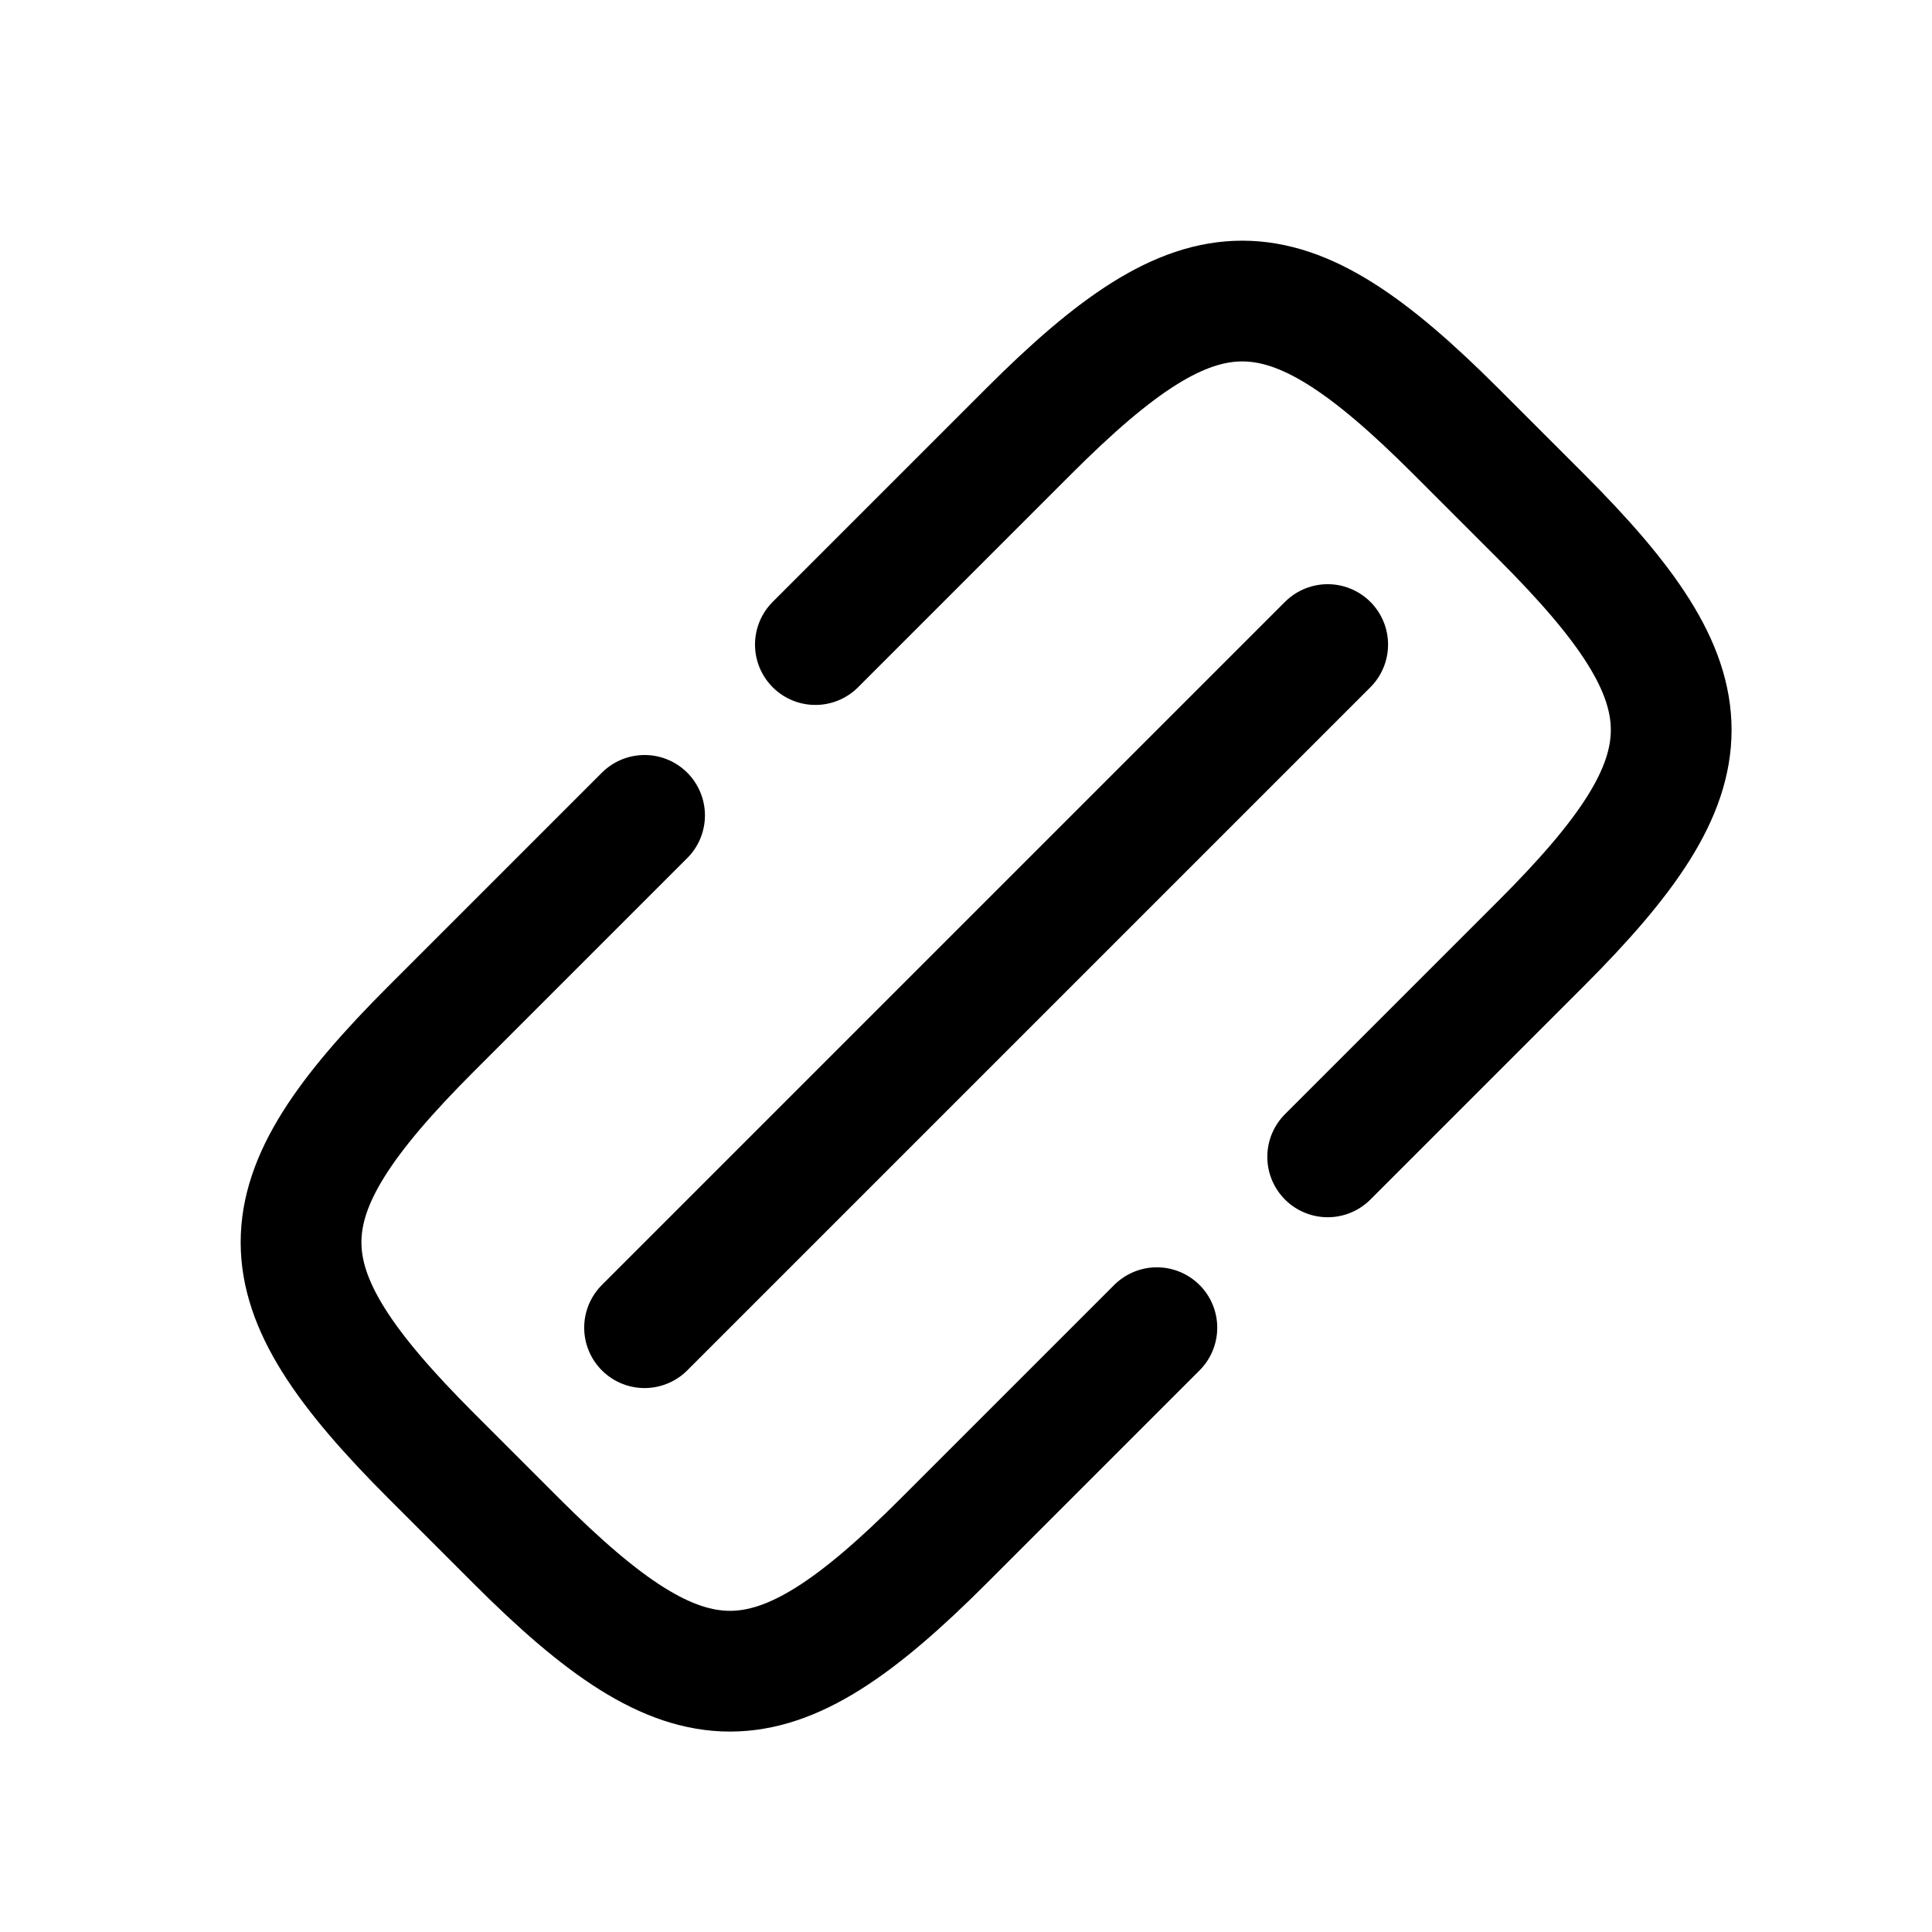
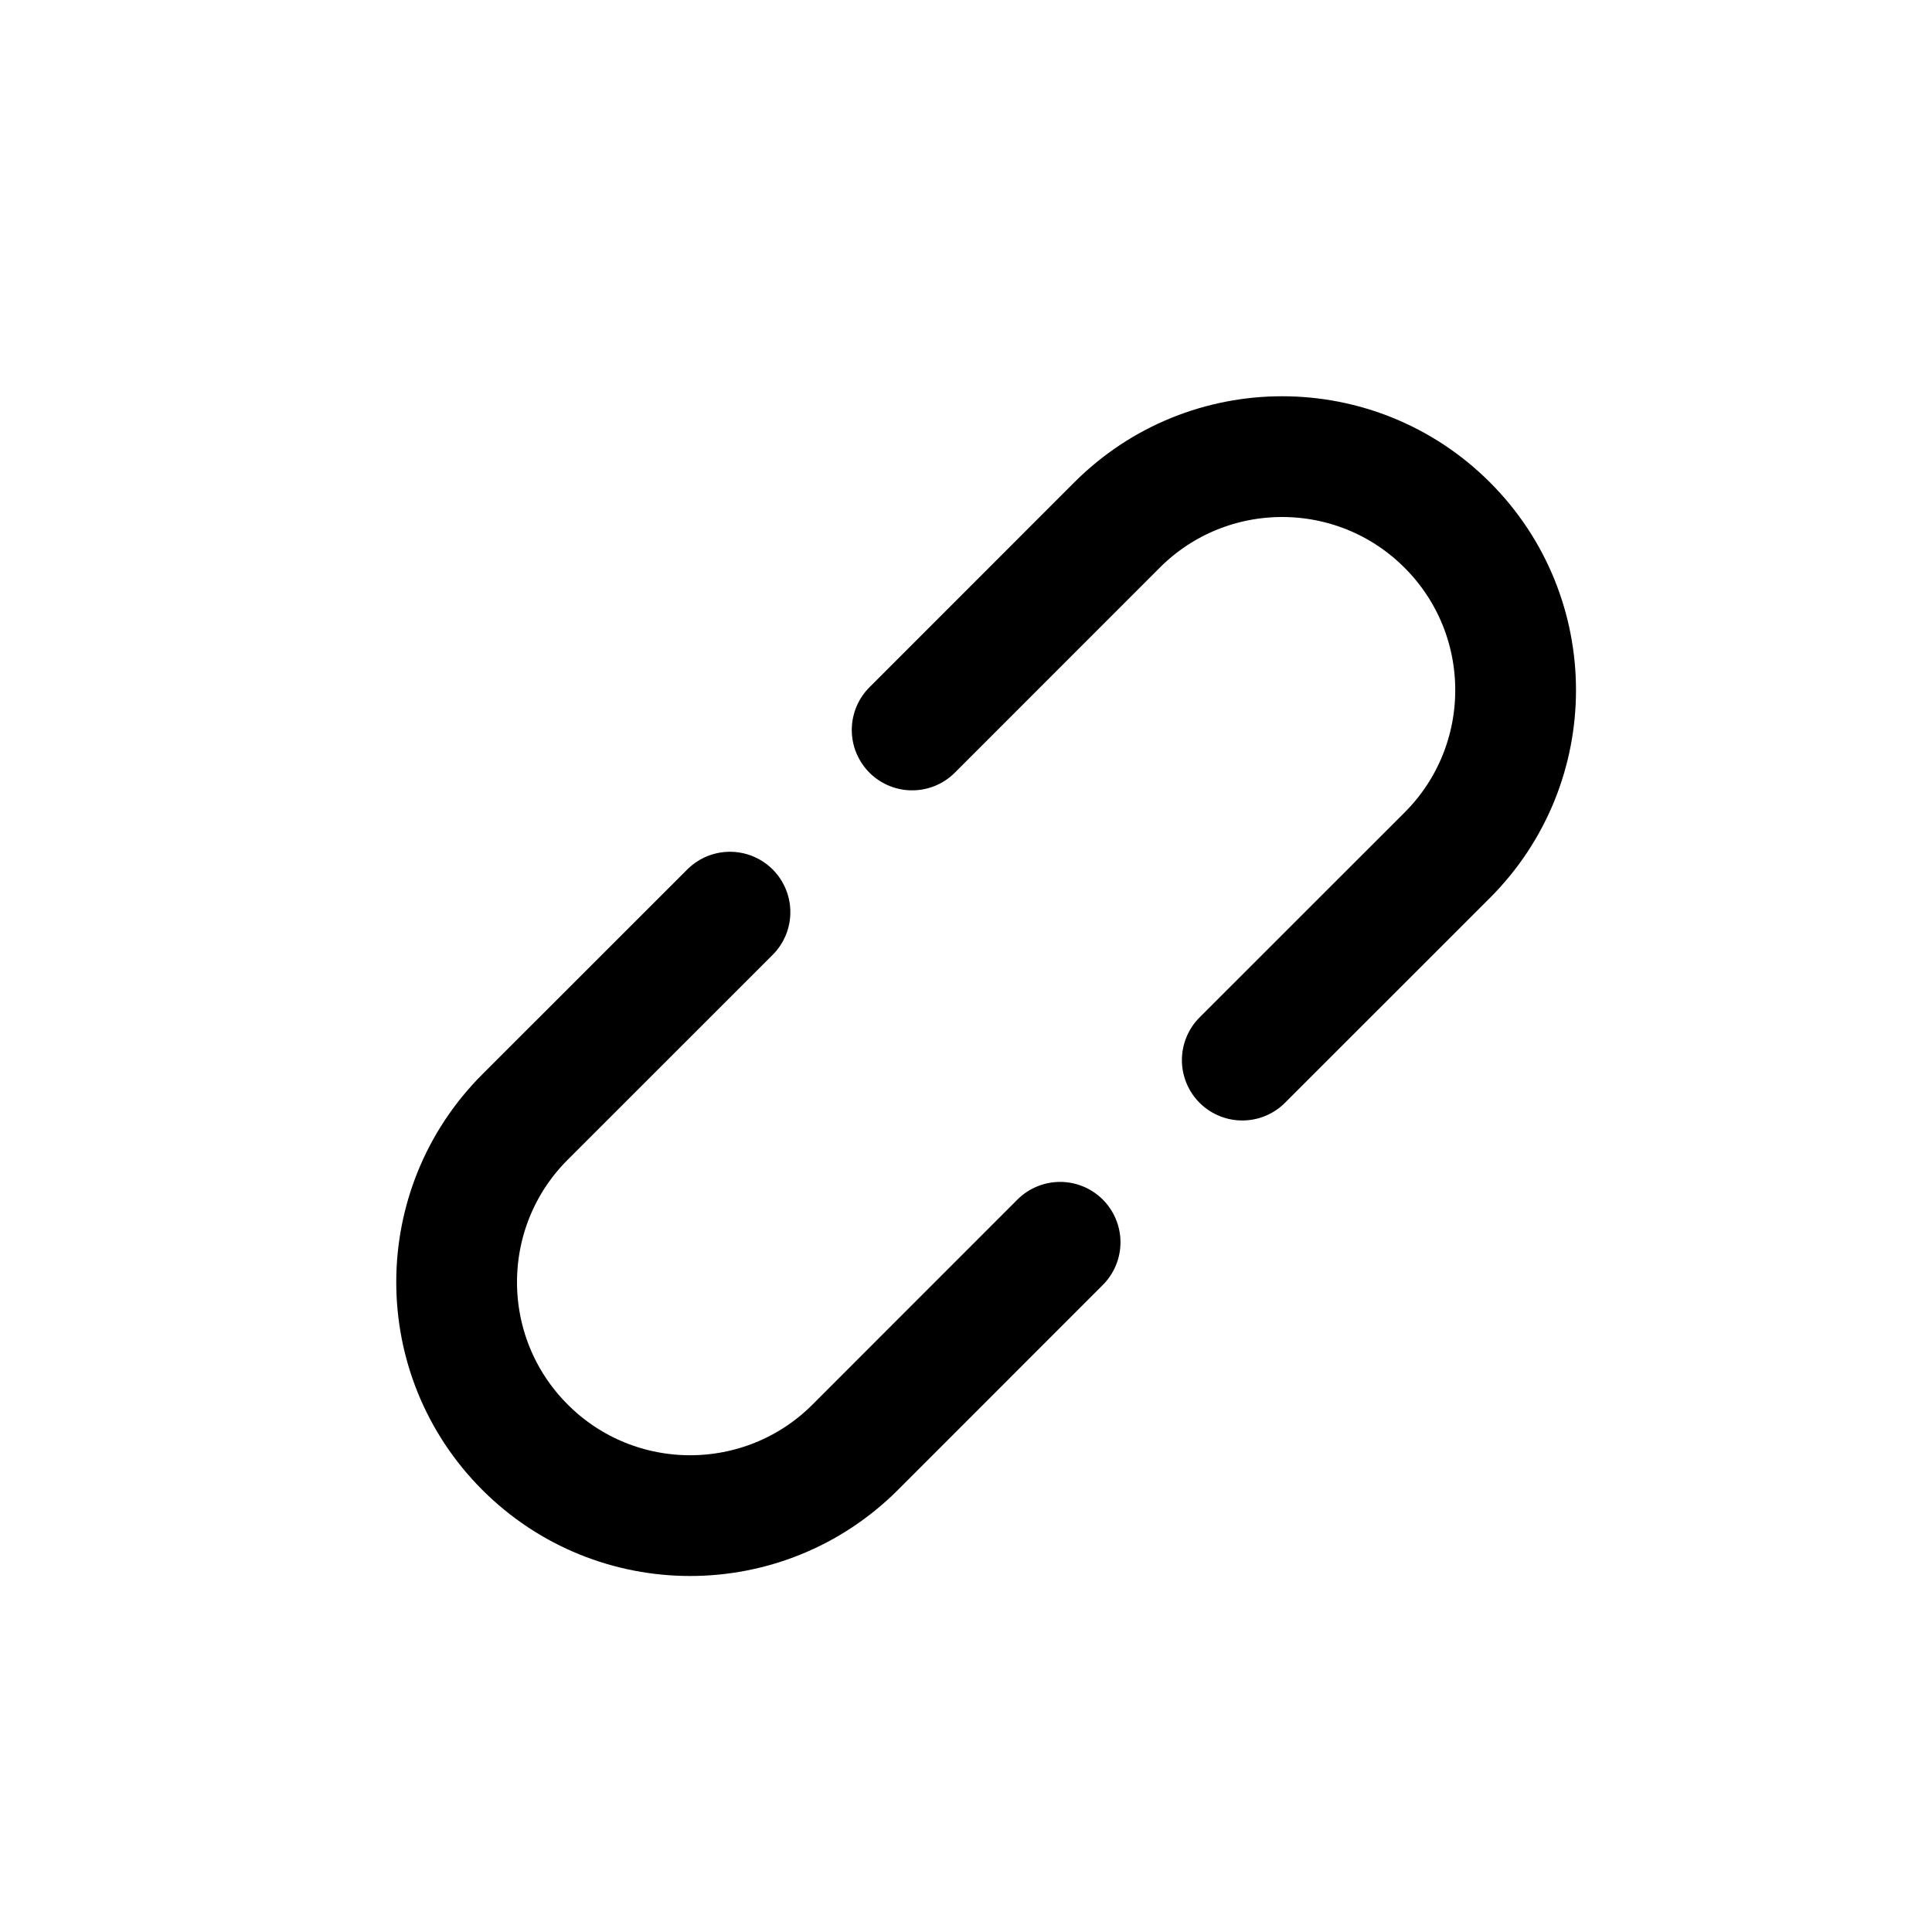
<svg xmlns="http://www.w3.org/2000/svg" width="24" height="24" viewBox="0 0 24 24" fill="none" stroke="currentColor" stroke-width="1.5" stroke-linecap="round" stroke-linejoin="round">
-   <path d="M8.007 10.129 5.356 12.78c-2.155 2.155-2.155 3.149 0 5.304l1.06 1.06c2.155 2.155 3.149 2.155 5.304 0l2.651-2.651" />
-   <path d="m10.129 8.007 2.651-2.651c2.155-2.155 3.149-2.155 5.304 0l1.06 1.06c2.155 2.155 2.155 3.149 0 5.304l-2.651 2.651" />
-   <path d="m8.007 16.493 8.486-8.486" />
+   <path d="m11.331 9.068 2.545-2.546a2.9 2.9 0 0 1 4.102 4.102l-2.546 2.545" />
+   <path d="m9.068 11.331-2.546 2.545a2.9 2.9 0 0 0 4.102 4.102l2.545-2.546" />
</svg>
